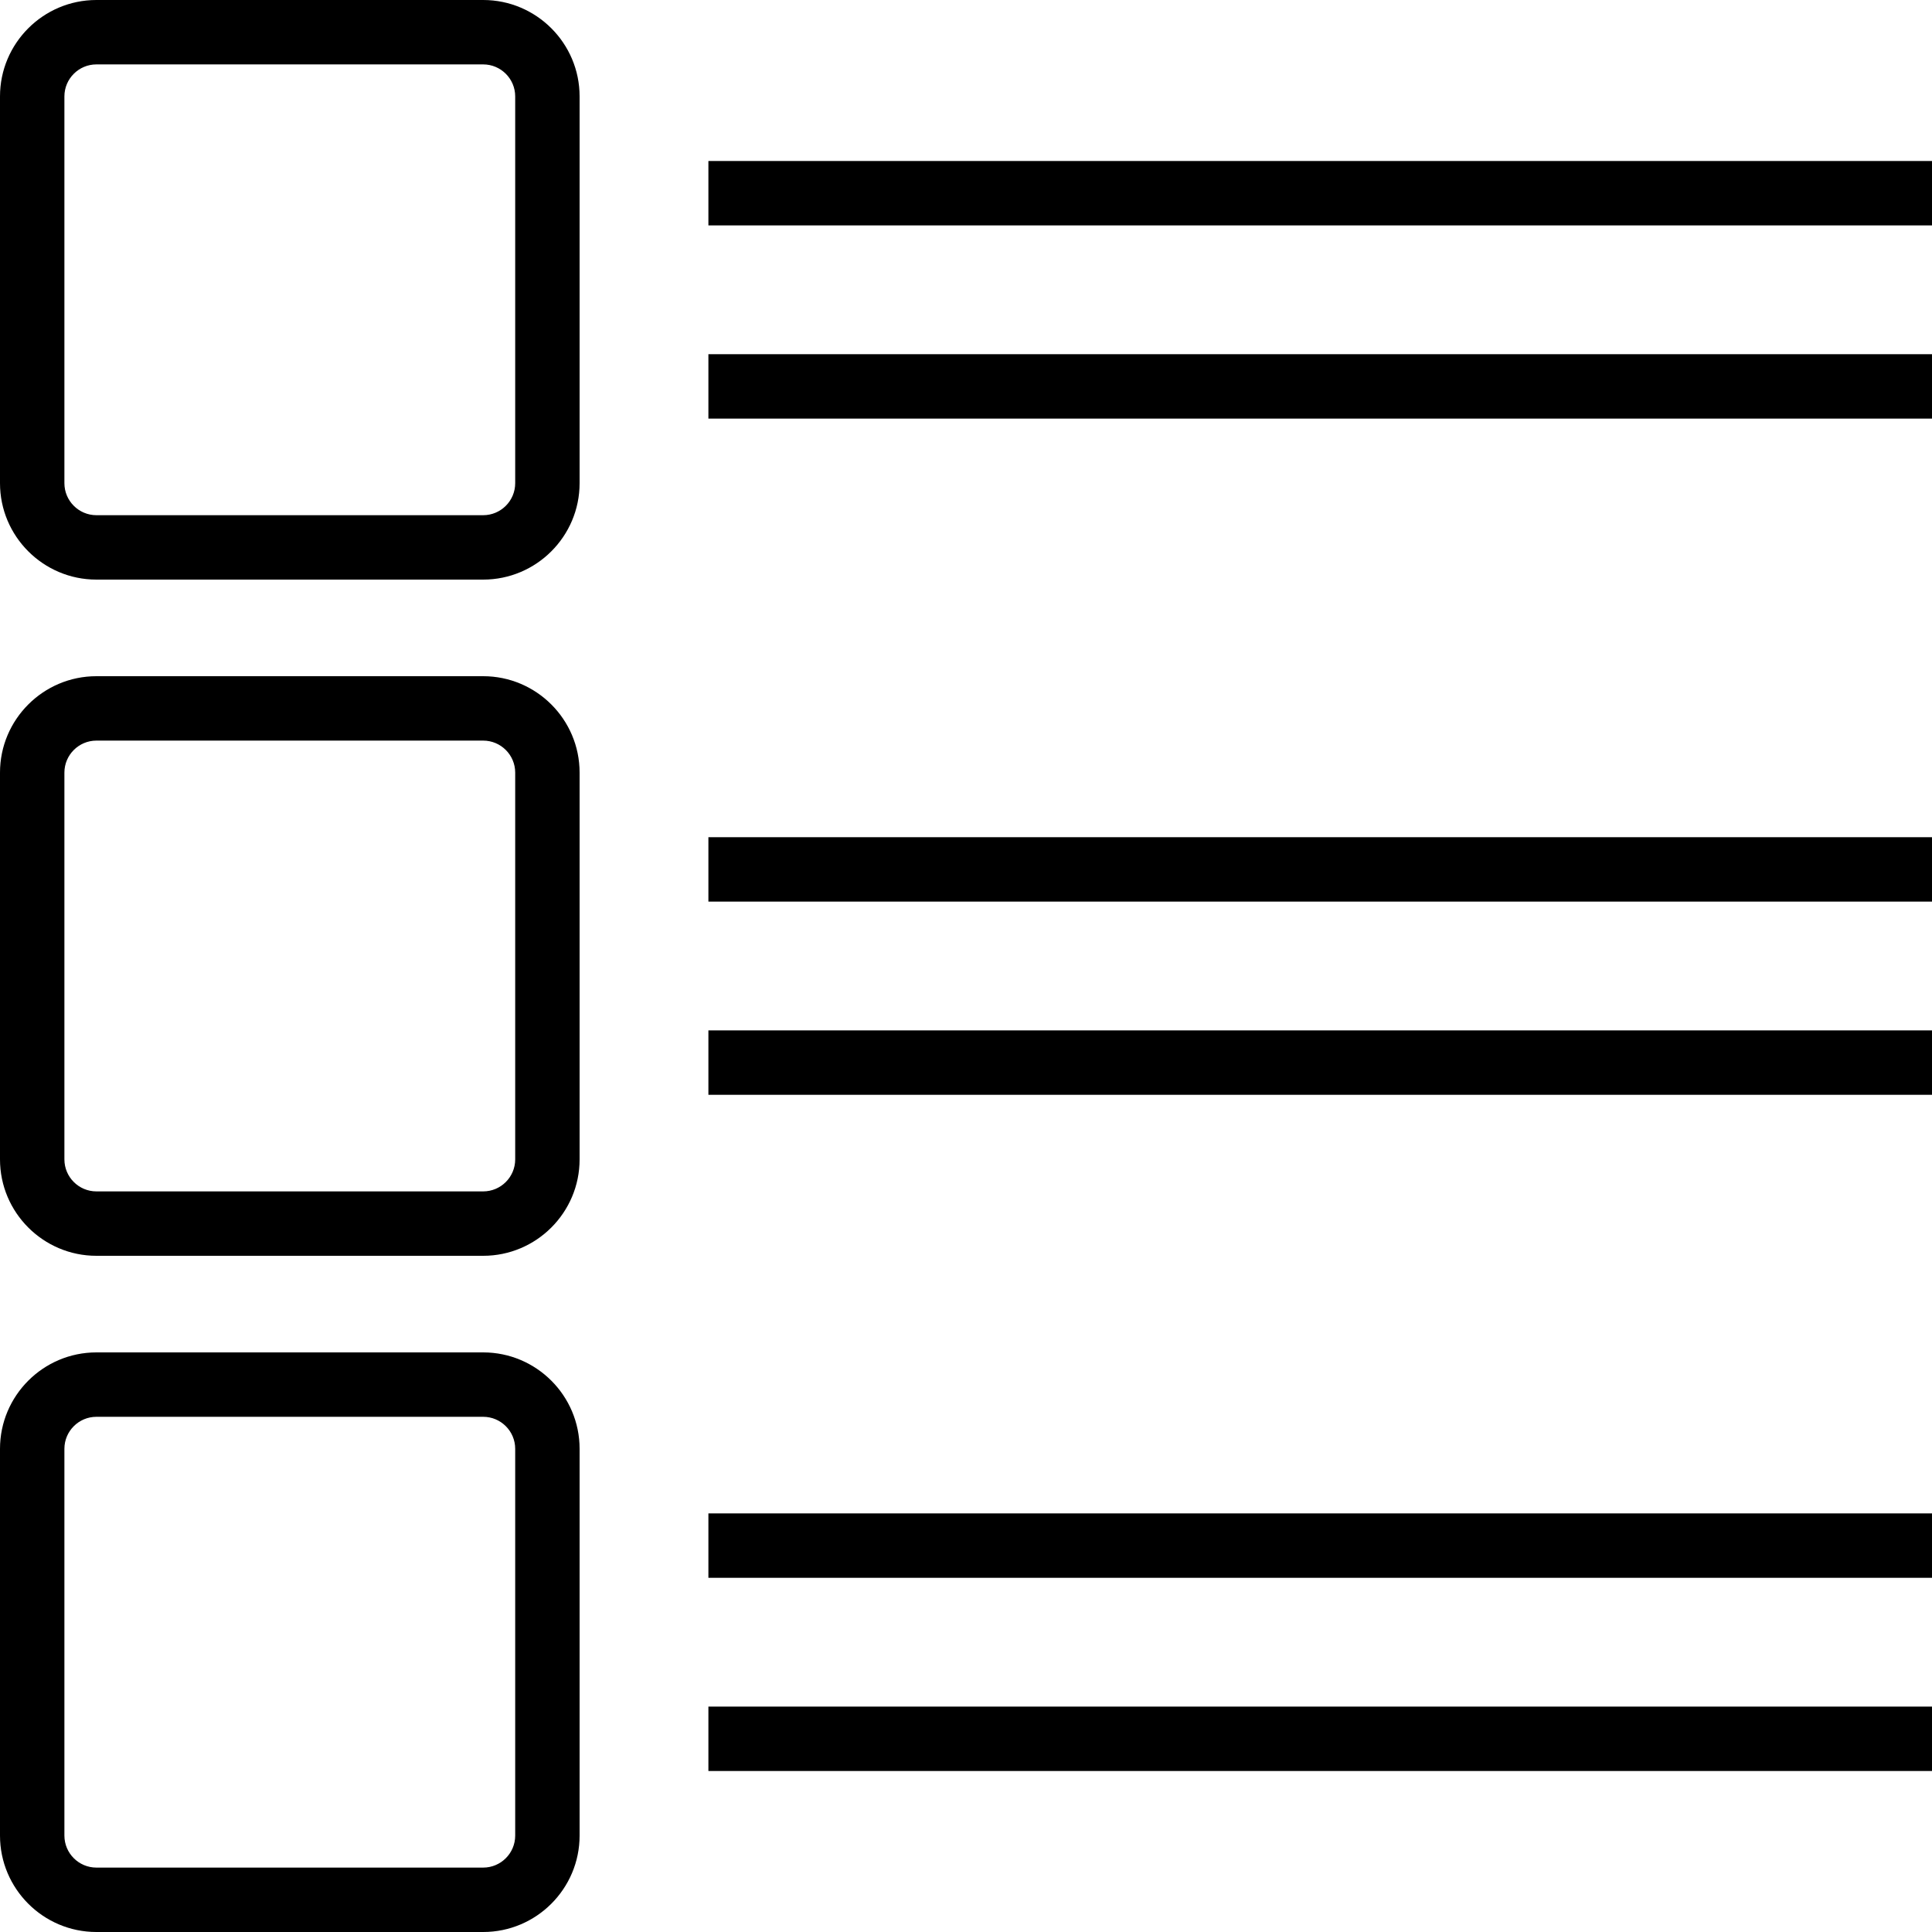
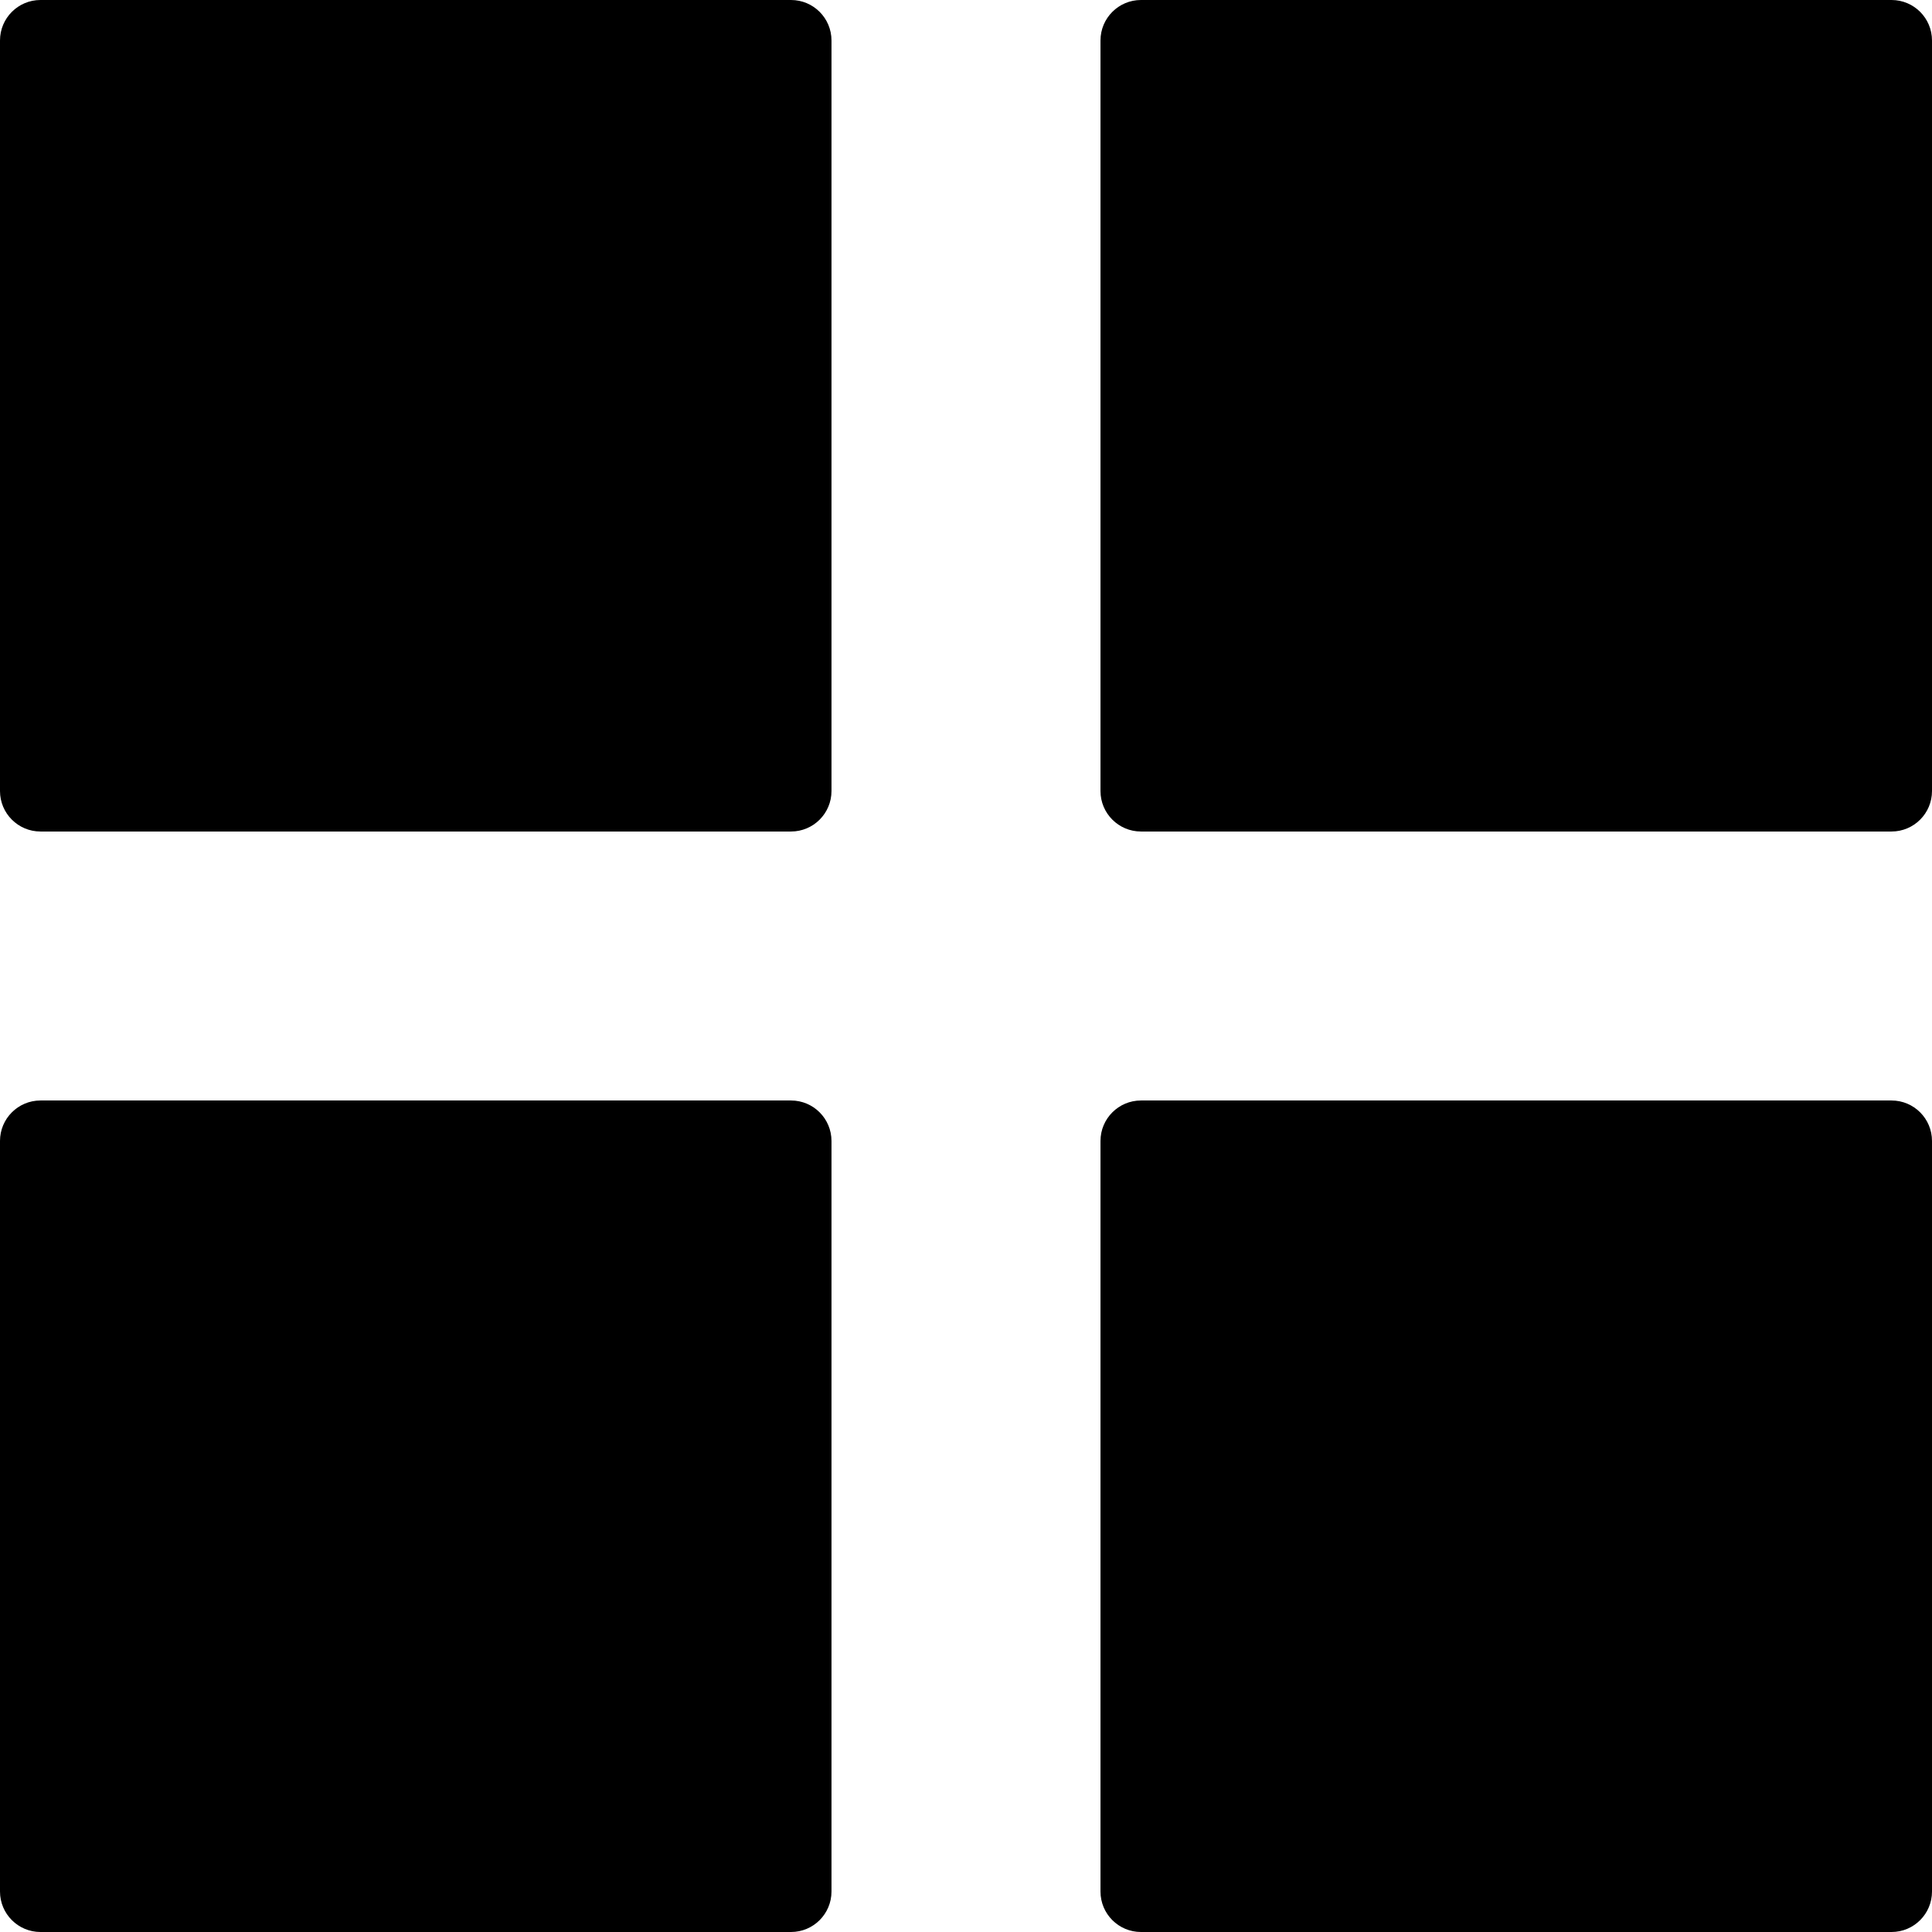
- <svg xmlns="http://www.w3.org/2000/svg" version="1.1" id="Layer_1" x="0px" y="0px" viewBox="0 0 512 512" style="enable-background:new 0 0 512 512;" xml:space="preserve">
+ <svg xmlns="http://www.w3.org/2000/svg" version="1.1" id="Capa_1" x="0px" y="0px" width="95.5px" height="95.5px" viewBox="0 0 95.5 95.5" style="enable-background:new 0 0 95.5 95.5;" xml:space="preserve">
  <g>
    <g>
-       <path d="M128.05,0H25.55C11.462,0,0,11.462,0,25.55v102.5c0,14.087,11.462,25.55,25.55,25.55h102.5    c14.087,0,25.55-11.462,25.55-25.55V25.55C153.6,11.462,142.138,0,128.05,0z M136.533,128.05c0,4.677-3.806,8.483-8.483,8.483    H25.55c-4.677,0-8.483-3.806-8.483-8.483V25.55c0-4.677,3.806-8.483,8.483-8.483h102.5c4.677,0,8.483,3.806,8.483,8.483V128.05z" />
-     </g>
-   </g>
-   <g>
-     <g>
-       <path d="M128.05,179.2H25.55C11.462,179.2,0,190.662,0,204.75v102.5c0,14.087,11.462,25.55,25.55,25.55h102.5    c14.087,0,25.55-11.462,25.55-25.55v-102.5C153.6,190.662,142.138,179.2,128.05,179.2z M136.533,307.25    c0,4.677-3.806,8.483-8.483,8.483H25.55c-4.677,0-8.483-3.806-8.483-8.483v-102.5c0-4.677,3.806-8.483,8.483-8.483h102.5    c4.677,0,8.483,3.806,8.483,8.483V307.25z" />
-     </g>
-   </g>
-   <g>
-     <g>
-       <path d="M128.05,358.4H25.55C11.462,358.4,0,369.862,0,383.95v102.5C0,500.538,11.462,512,25.55,512h102.5    c14.087,0,25.55-11.462,25.55-25.55v-102.5C153.6,369.862,142.138,358.4,128.05,358.4z M136.533,486.45    c0,4.677-3.806,8.483-8.483,8.483H25.55c-4.677,0-8.483-3.806-8.483-8.483v-102.5c0-4.677,3.806-8.483,8.483-8.483h102.5    c4.677,0,8.483,3.806,8.483,8.483V486.45z" />
-     </g>
-   </g>
-   <g>
-     <g>
-       <rect x="187.733" y="42.667" width="324.267" height="17.067" />
-     </g>
-   </g>
-   <g>
-     <g>
-       <rect x="187.733" y="93.867" width="324.267" height="17.067" />
-     </g>
-   </g>
-   <g>
-     <g>
-       <rect x="187.733" y="221.867" width="324.267" height="17.067" />
-     </g>
-   </g>
-   <g>
-     <g>
-       <rect x="187.733" y="273.067" width="324.267" height="17.067" />
-     </g>
-   </g>
-   <g>
-     <g>
-       <rect x="187.733" y="401.067" width="324.267" height="17.067" />
-     </g>
-   </g>
-   <g>
-     <g>
-       <rect x="187.733" y="452.267" width="324.267" height="17.067" />
+       <path d="M39.101,0H2C0.896,0,0,0.896,0,2v37.102c0,1.104,0.896,2,2,2h37.101c1.104,0,2-0.896,2-2V2    C41.101,0.896,40.205,0,39.101,0z" />
+       <path d="M93.5,0H56.398c-1.104,0-2,0.896-2,2v37.102c0,1.104,0.896,2,2,2H93.5c1.104,0,2-0.896,2-2V2C95.5,0.896,94.605,0,93.5,0z    " />
+       <path d="M39.101,54.398H2c-1.104,0-2,0.896-2,2V93.5c0,1.104,0.896,2,2,2h37.101c1.104,0,2-0.896,2-2V56.398    C41.101,55.295,40.205,54.398,39.101,54.398z" />
+       <path d="M93.5,54.398H56.398c-1.104,0-2,0.896-2,2V93.5c0,1.104,0.896,2,2,2H93.5c1.104,0,2-0.896,2-2V56.398    C95.5,55.295,94.605,54.398,93.5,54.398z" />
    </g>
  </g>
  <g>
</g>
  <g>
</g>
  <g>
</g>
  <g>
</g>
  <g>
</g>
  <g>
</g>
  <g>
</g>
  <g>
</g>
  <g>
</g>
  <g>
</g>
  <g>
</g>
  <g>
</g>
  <g>
</g>
  <g>
</g>
  <g>
</g>
</svg>
